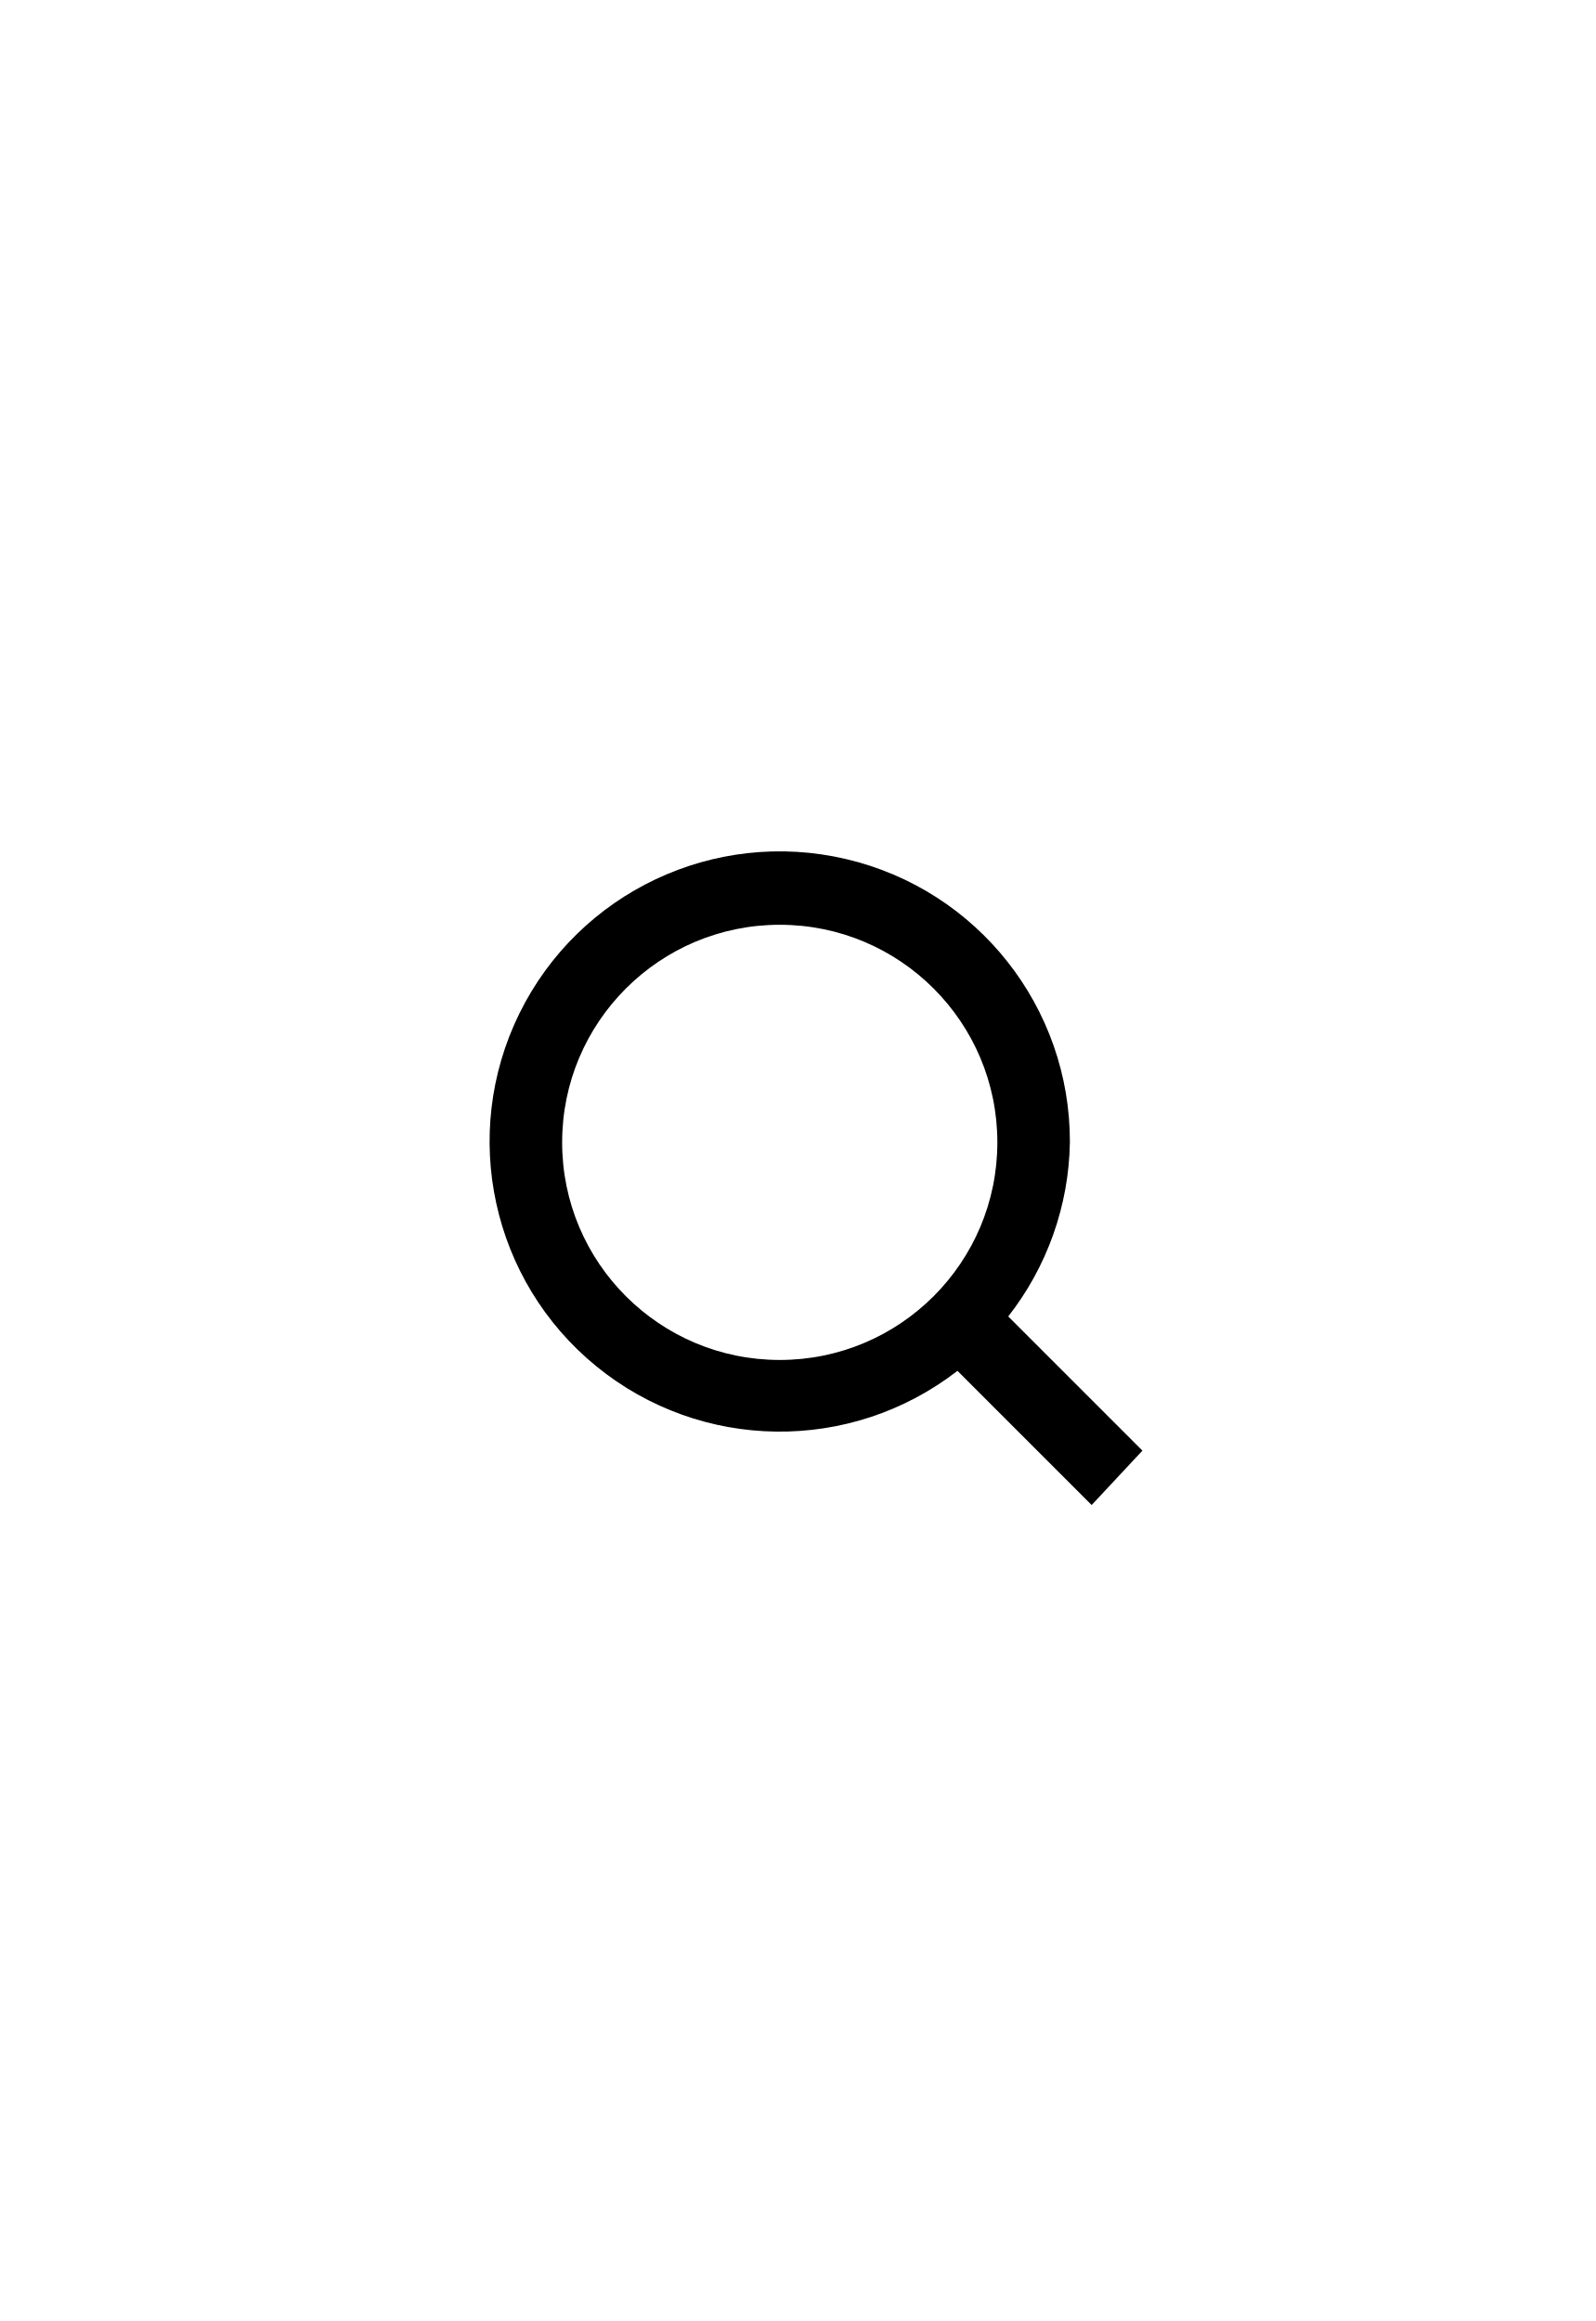
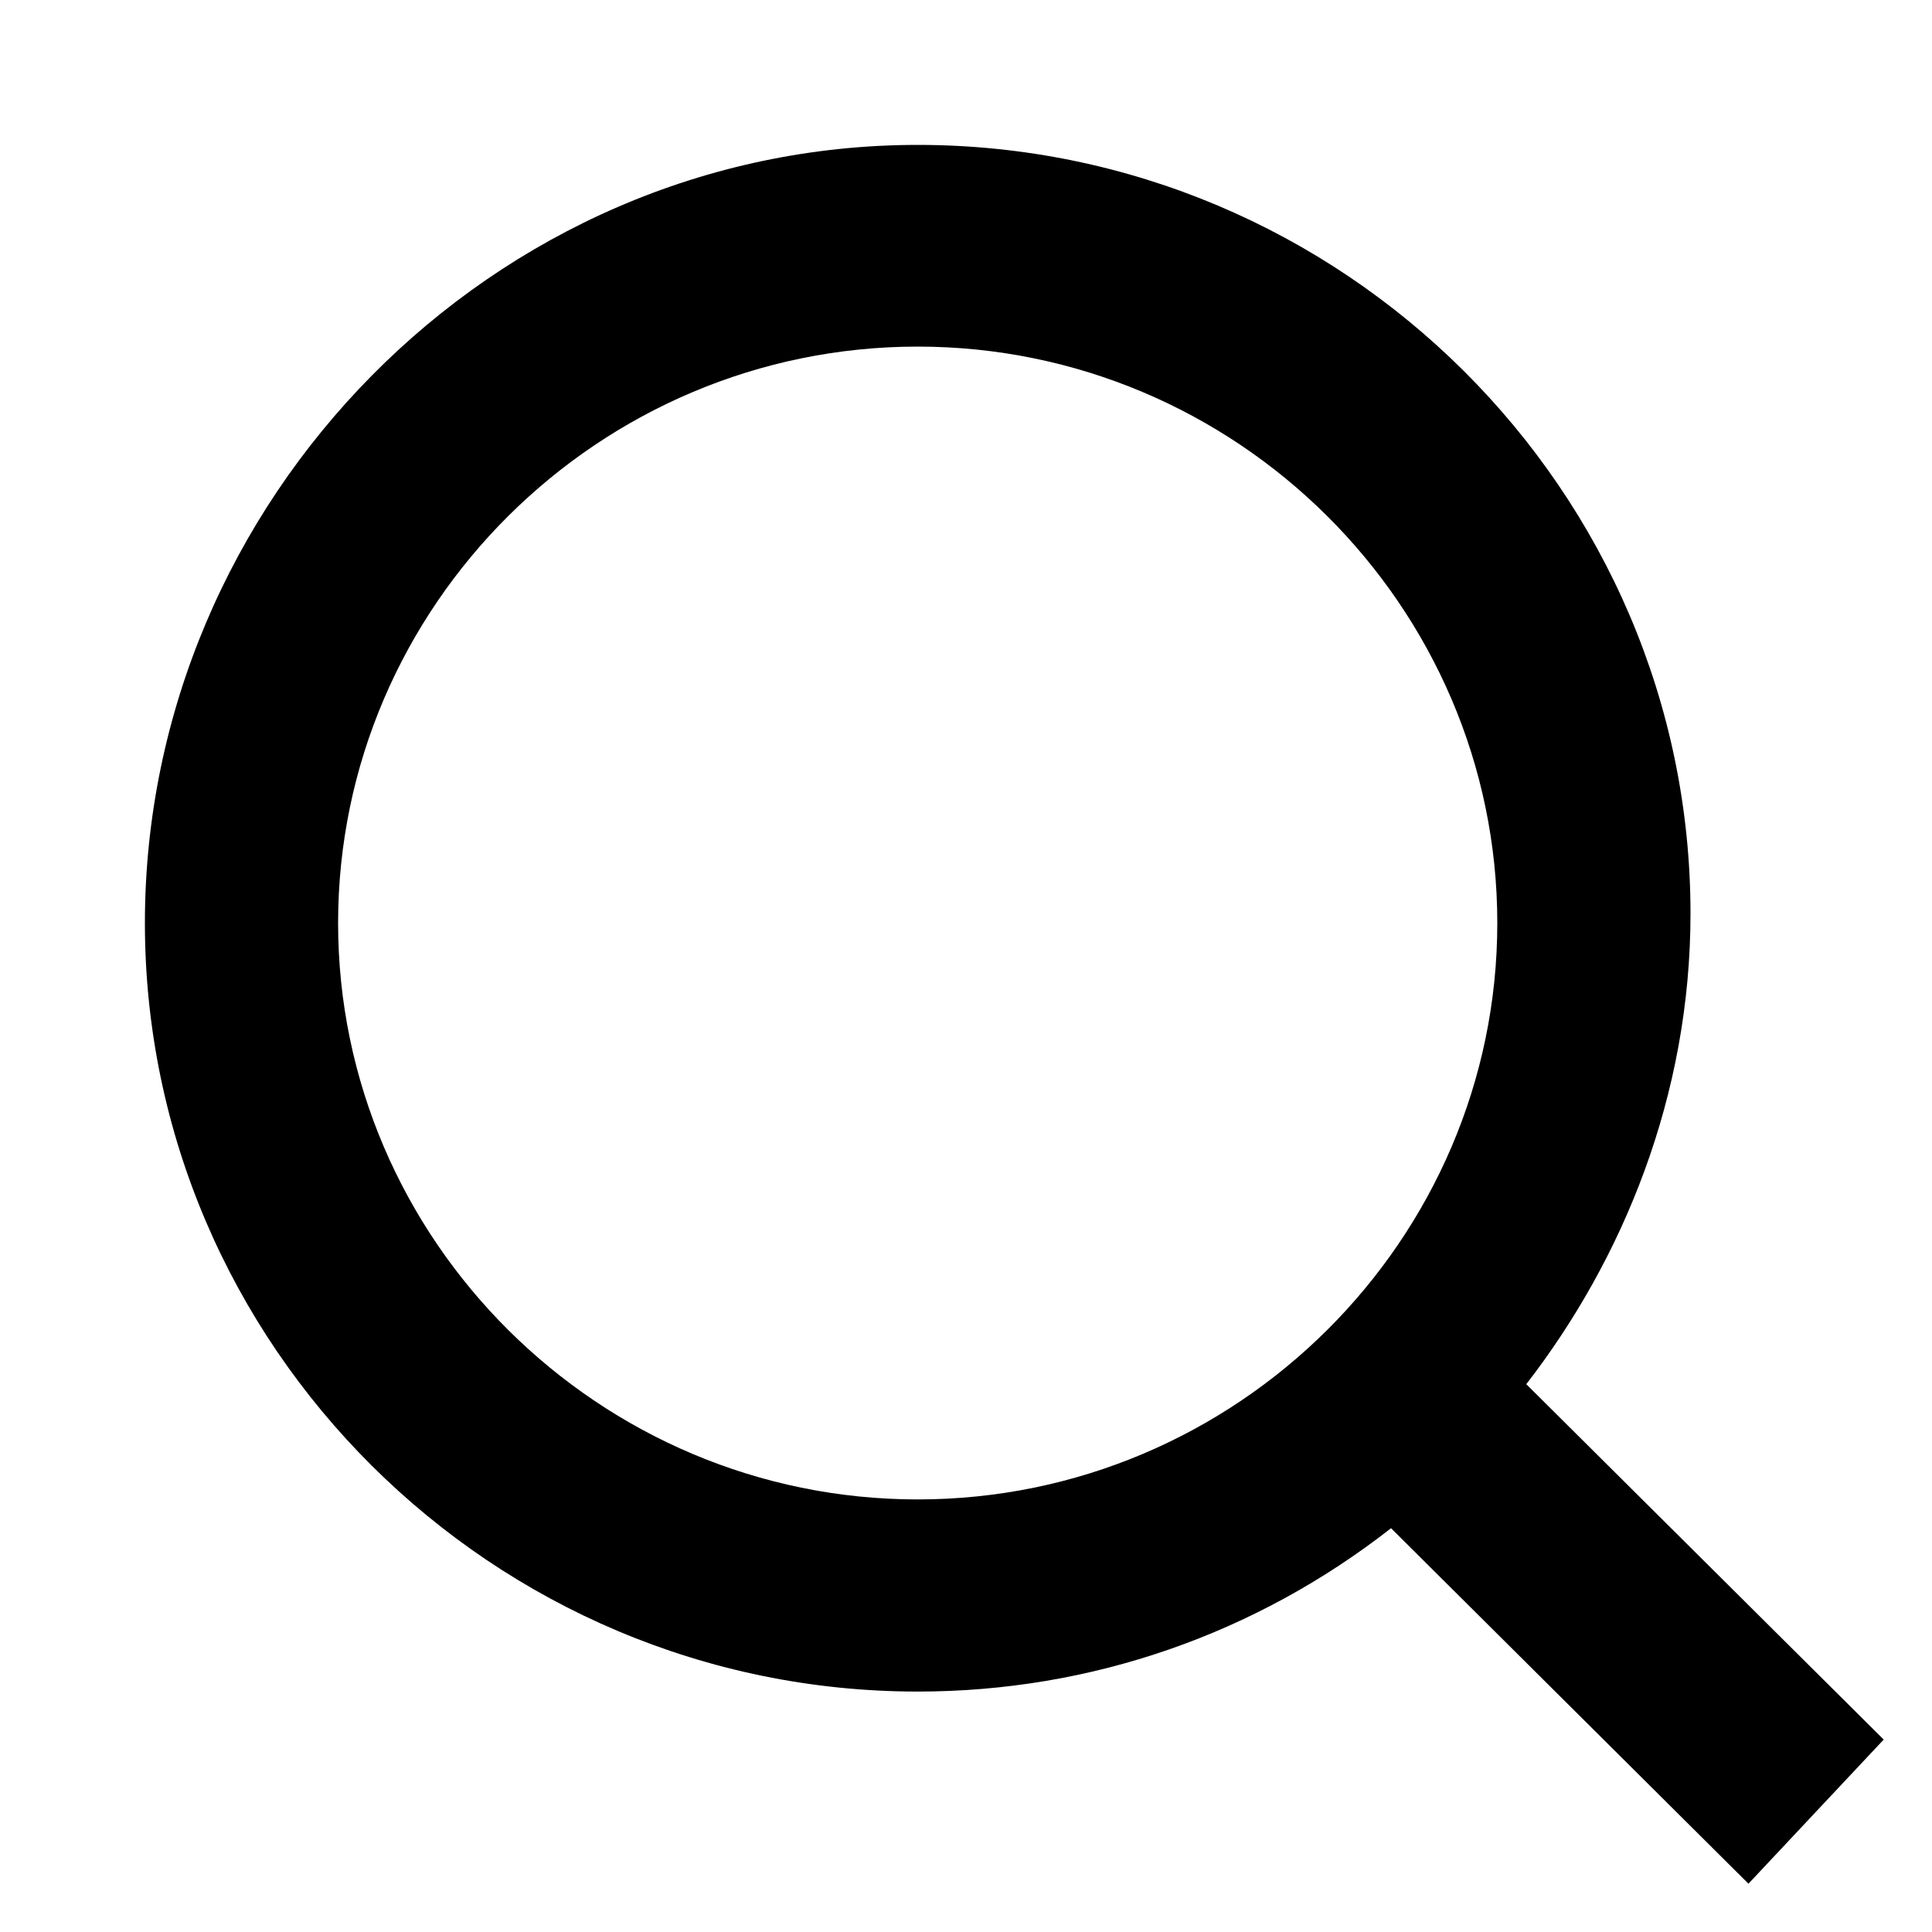
- <svg xmlns="http://www.w3.org/2000/svg" width="44" height="64" fill="none">
-   <path fill="#000" d="m31.5 40-3.7-3.7a8 8 0 0 0 1.7-4.8 8 8 0 1 0-3.1 6.3l3.7 3.7 1.4-1.5Zm-10-2.5a6 6 0 0 1-6-6 6 6 0 0 1 12 0 6 6 0 0 1-6 6Z" />
+ <svg xmlns="http://www.w3.org/2000/svg" width="20" height="20" viewBox="0 0 20 20" fill="none">
+   <path d="M19.5 18.008L15.8 14.329C16.8 13.036 17.5 11.345 17.5 9.456C17.5 5.08 13.9 1.5 9.5 1.5C5.1 1.5 1.5 5.18 1.5 9.555C1.5 13.931 5.1 17.511 9.5 17.511C11.3 17.511 13 16.914 14.4 15.82L18.1 19.5L19.5 18.008ZM9.5 15.522C6.2 15.522 3.5 12.837 3.5 9.555C3.5 6.273 6.2 3.588 9.5 3.588C12.8 3.588 15.5 6.273 15.5 9.555C15.5 12.837 12.8 15.522 9.5 15.522Z" fill="black" />
</svg>
